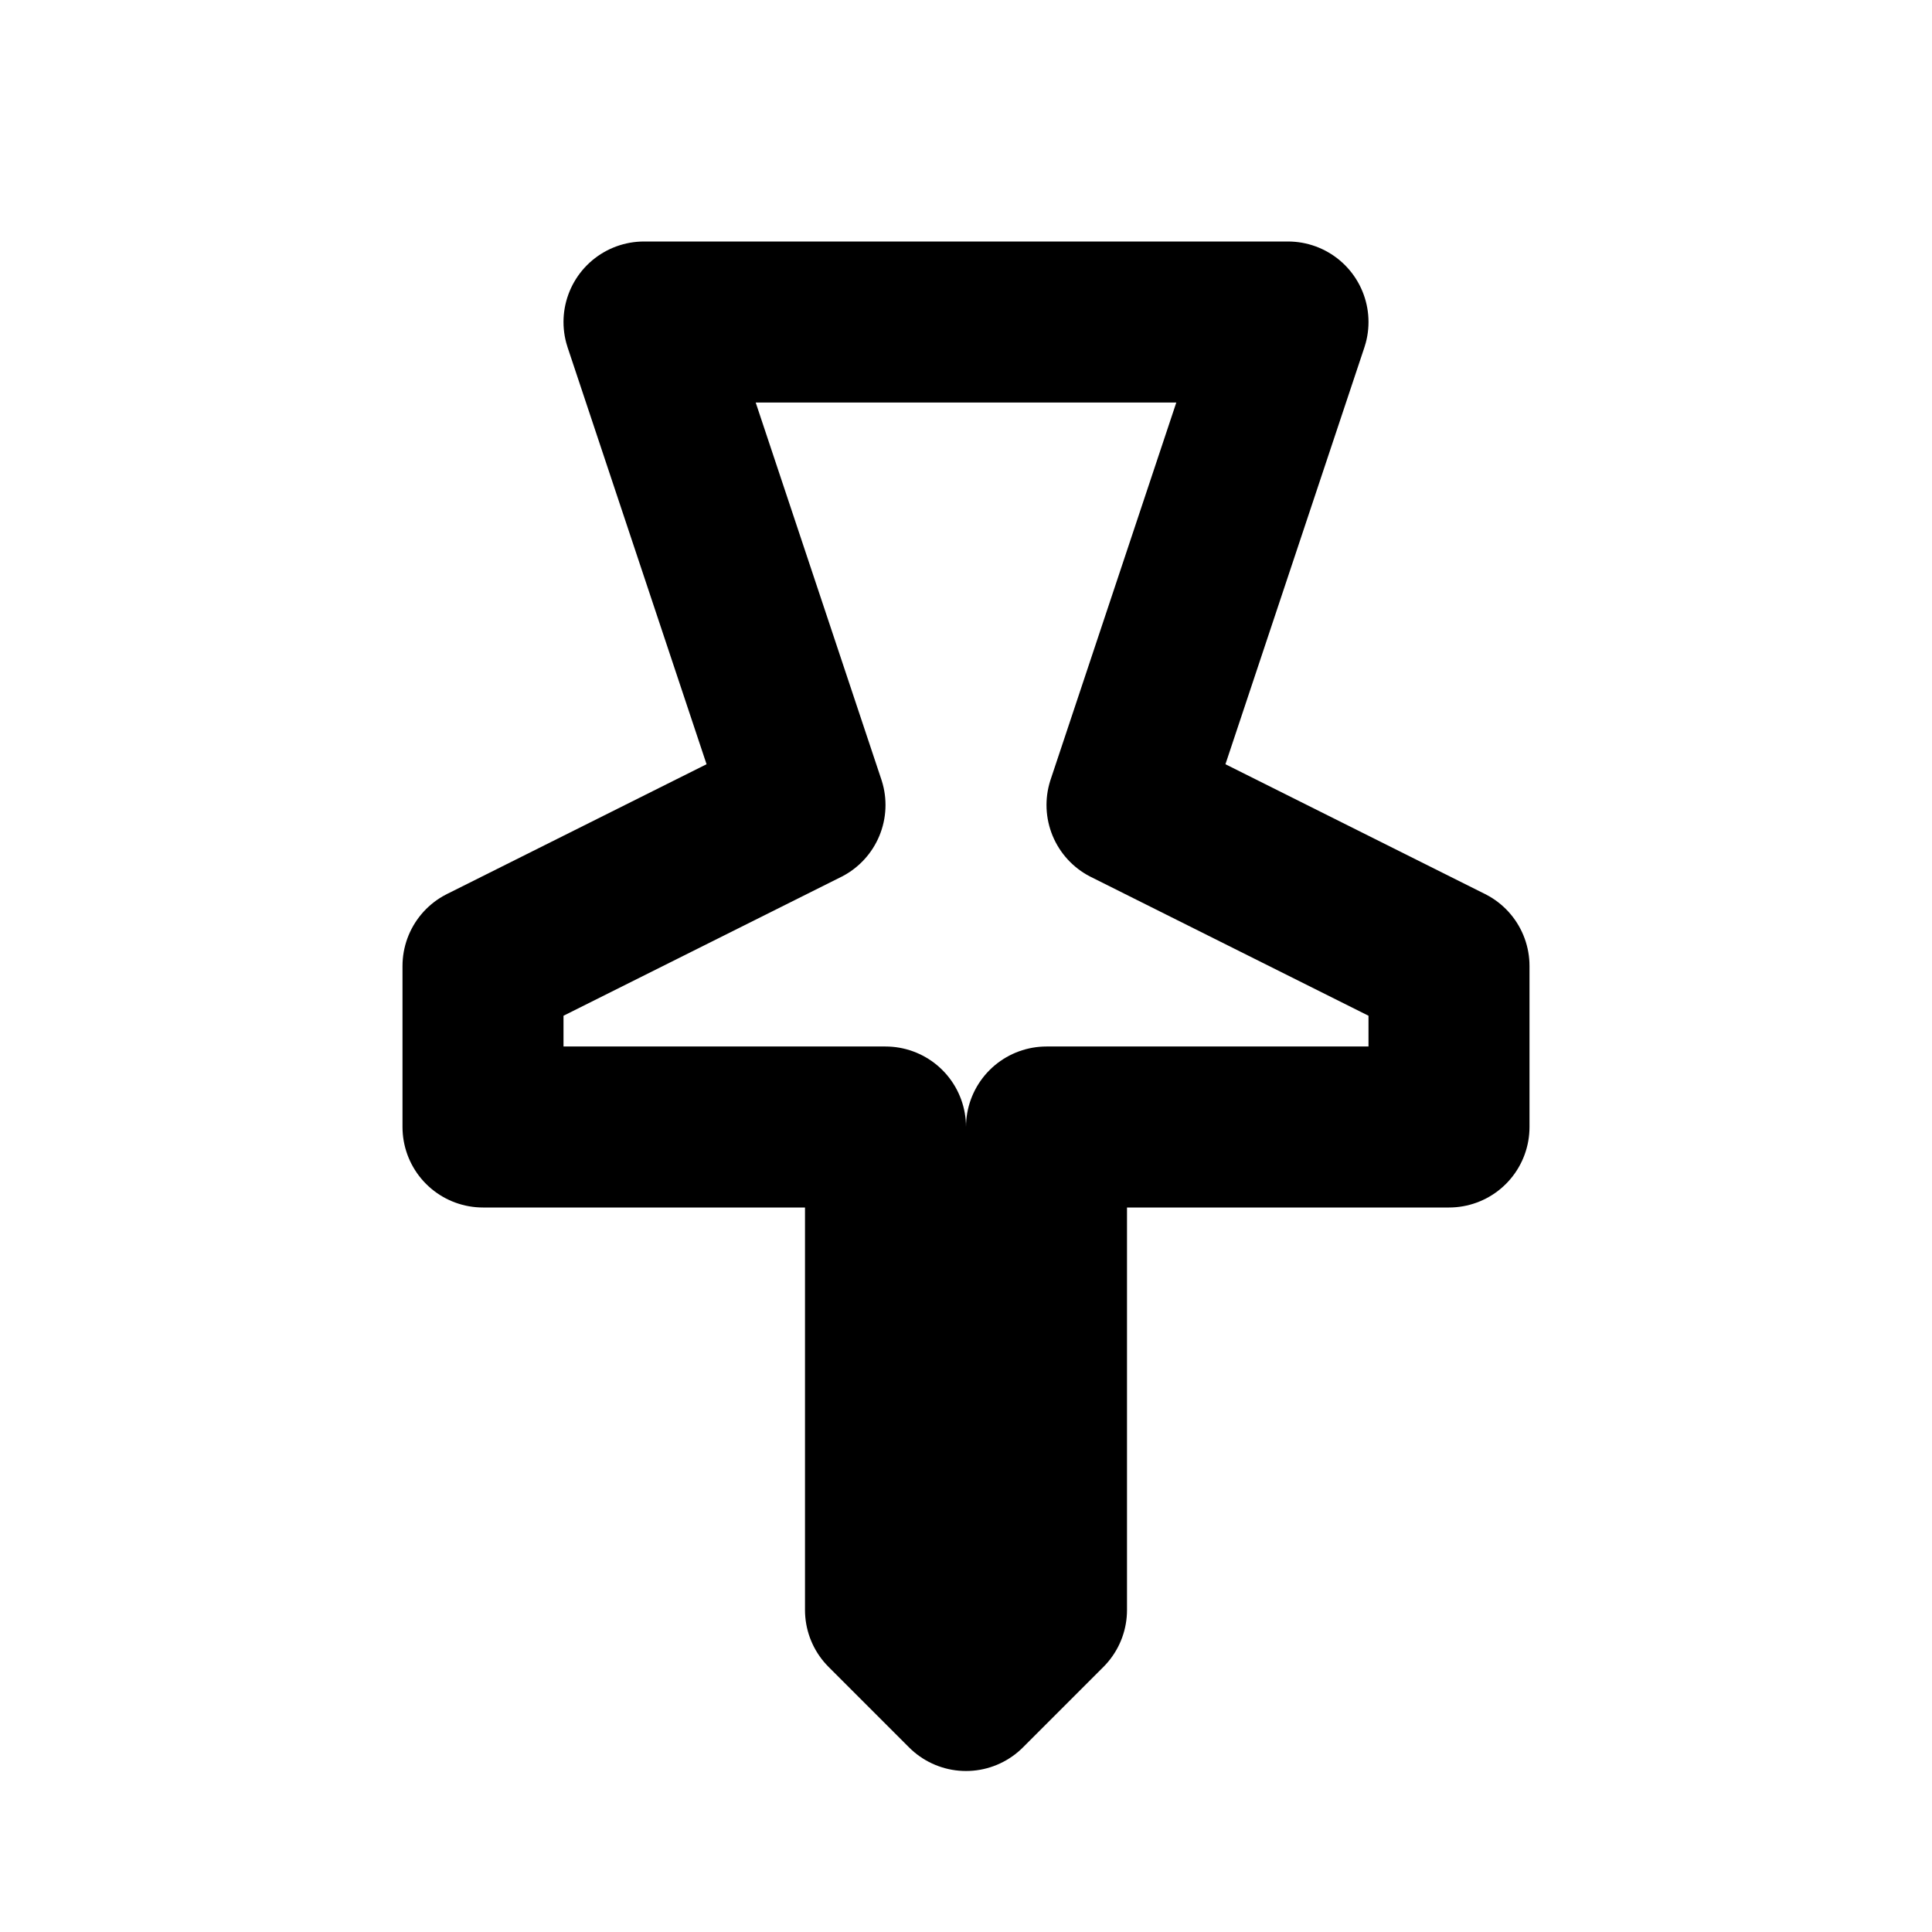
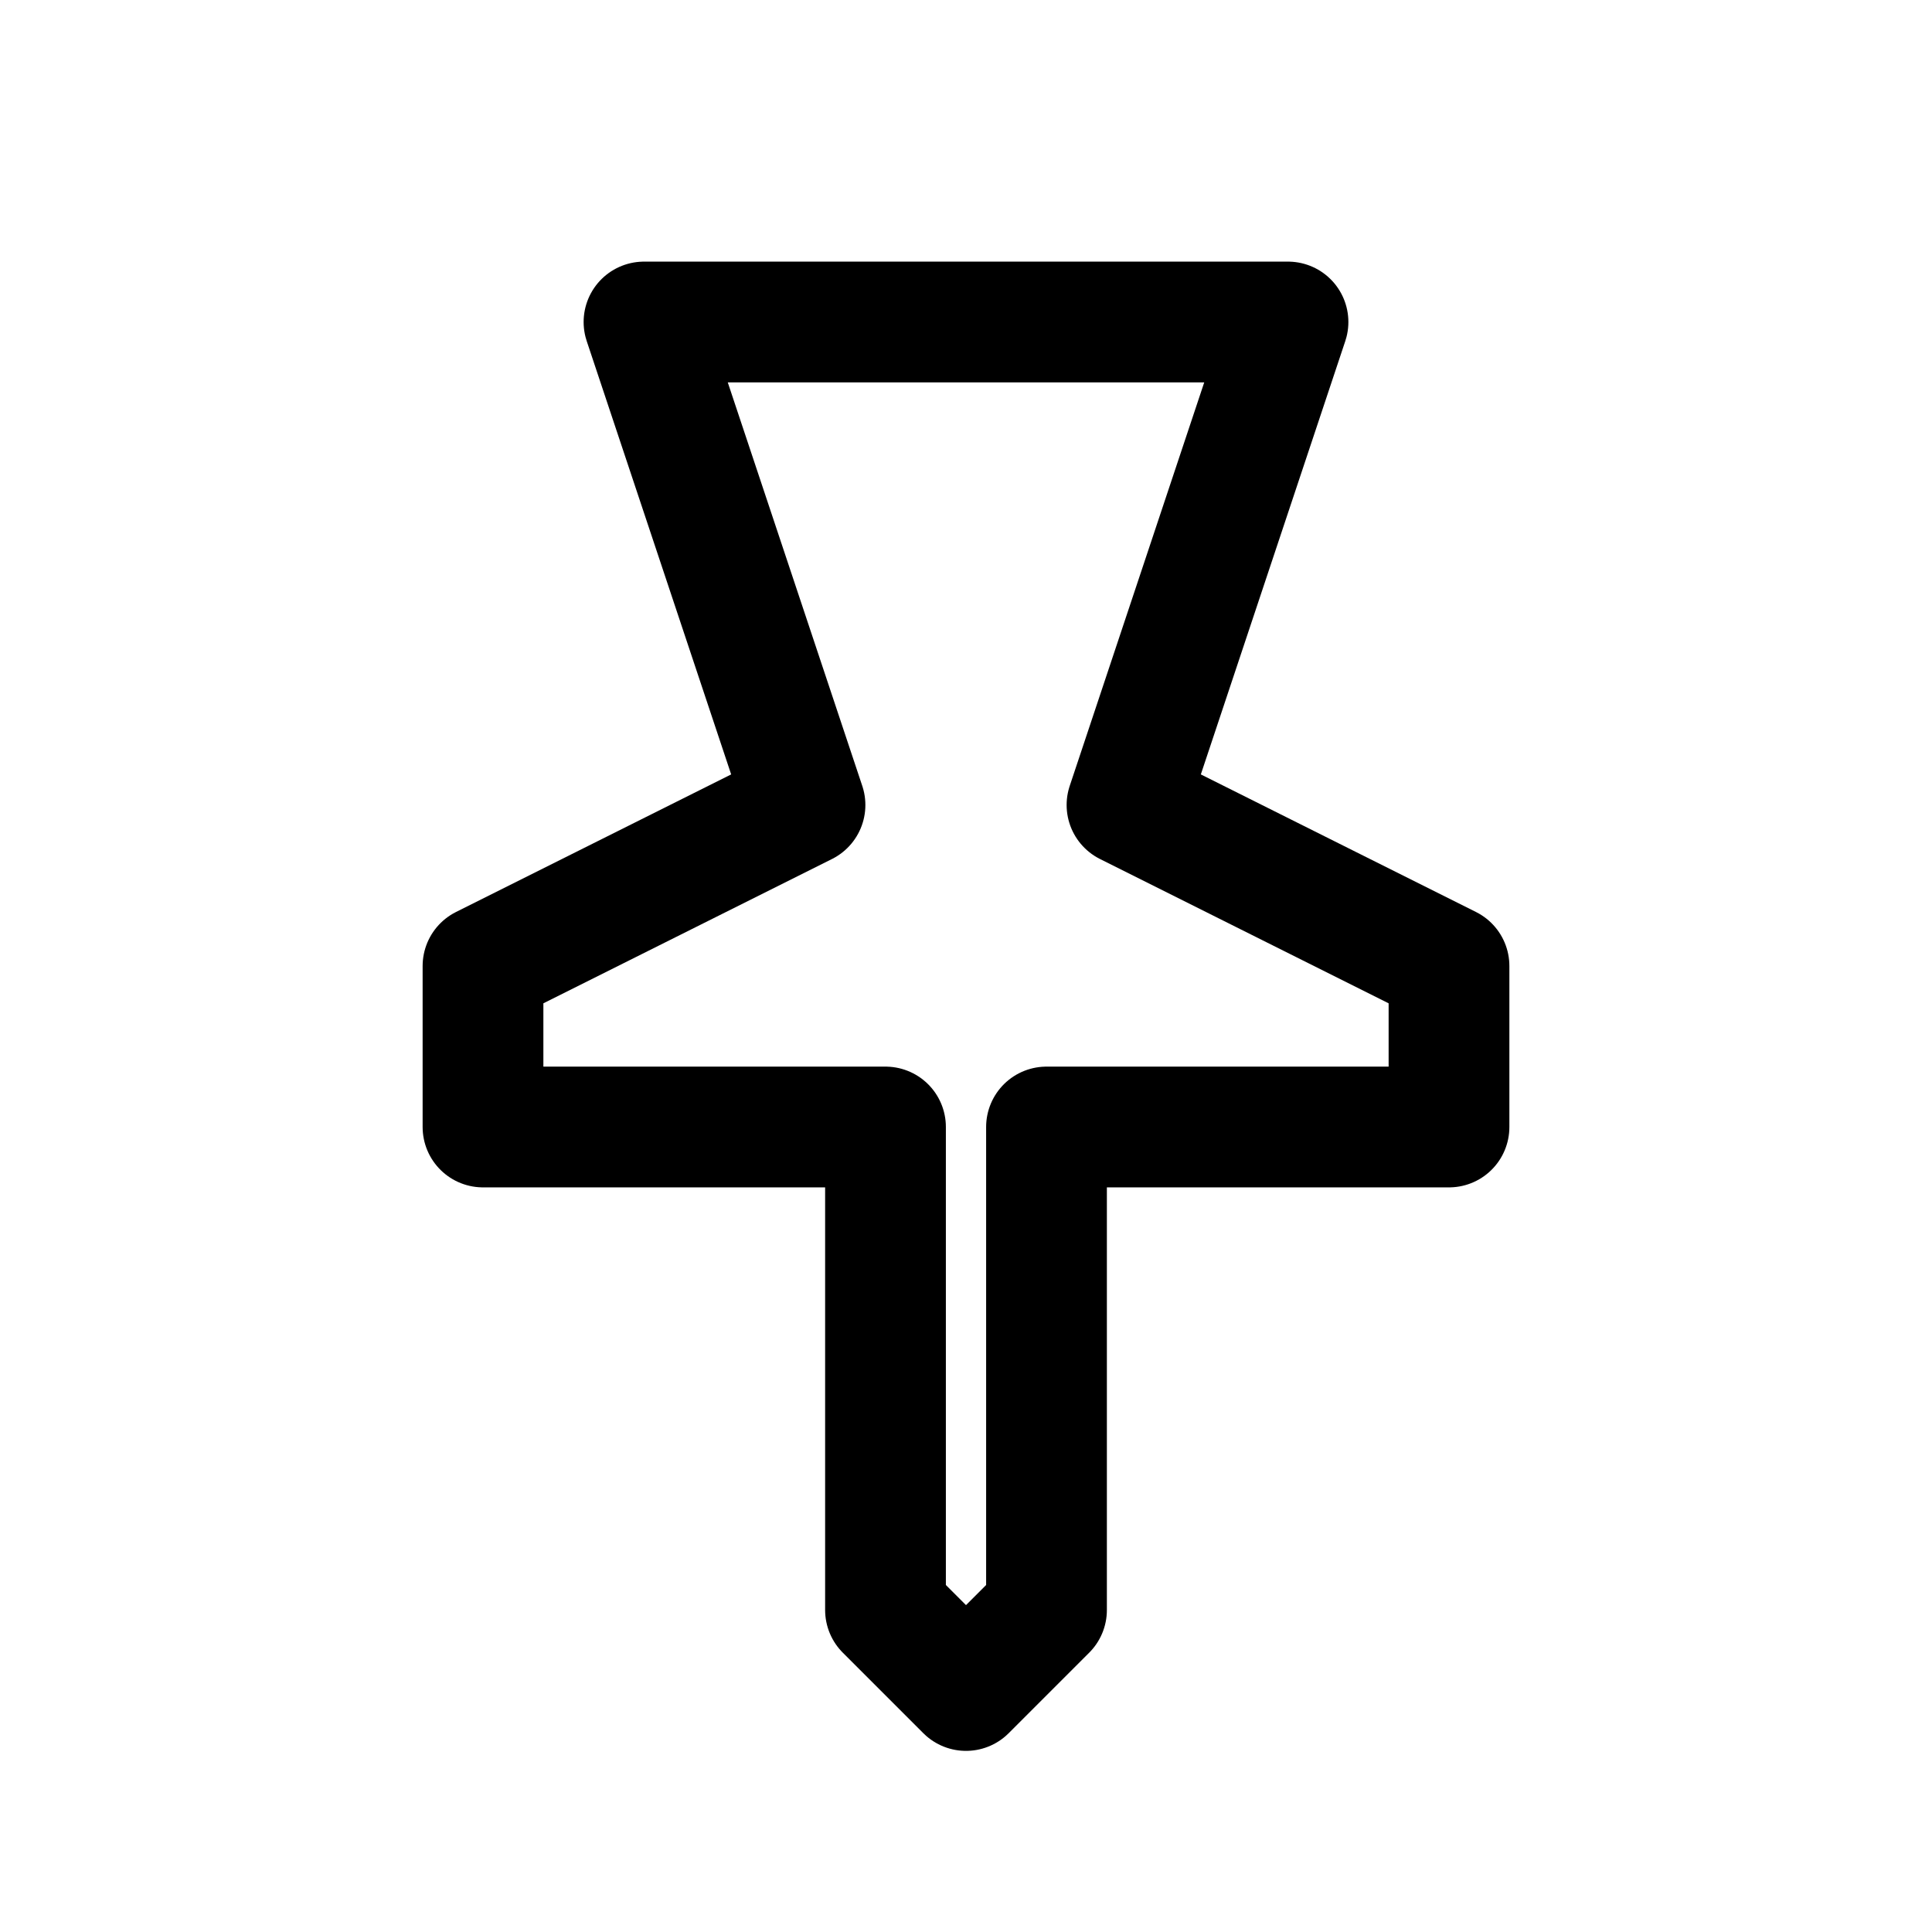
<svg xmlns="http://www.w3.org/2000/svg" width="24" height="24" viewBox="0 0 24 24" fill="none">
-   <path d="M8 4H16L14 10L18 12V14H13V20L12 21L11 20V14H6V12L10 10L8 4Z" stroke="currentColor" stroke-width="2" stroke-linejoin="round" />
+   <path d="M8 4H16L14 10L18 12V14H13V20L12 21L11 20V14H6V12L10 10L8 4Z" stroke="currentColor" stroke-width="1.5" stroke-linejoin="round" />
</svg>
